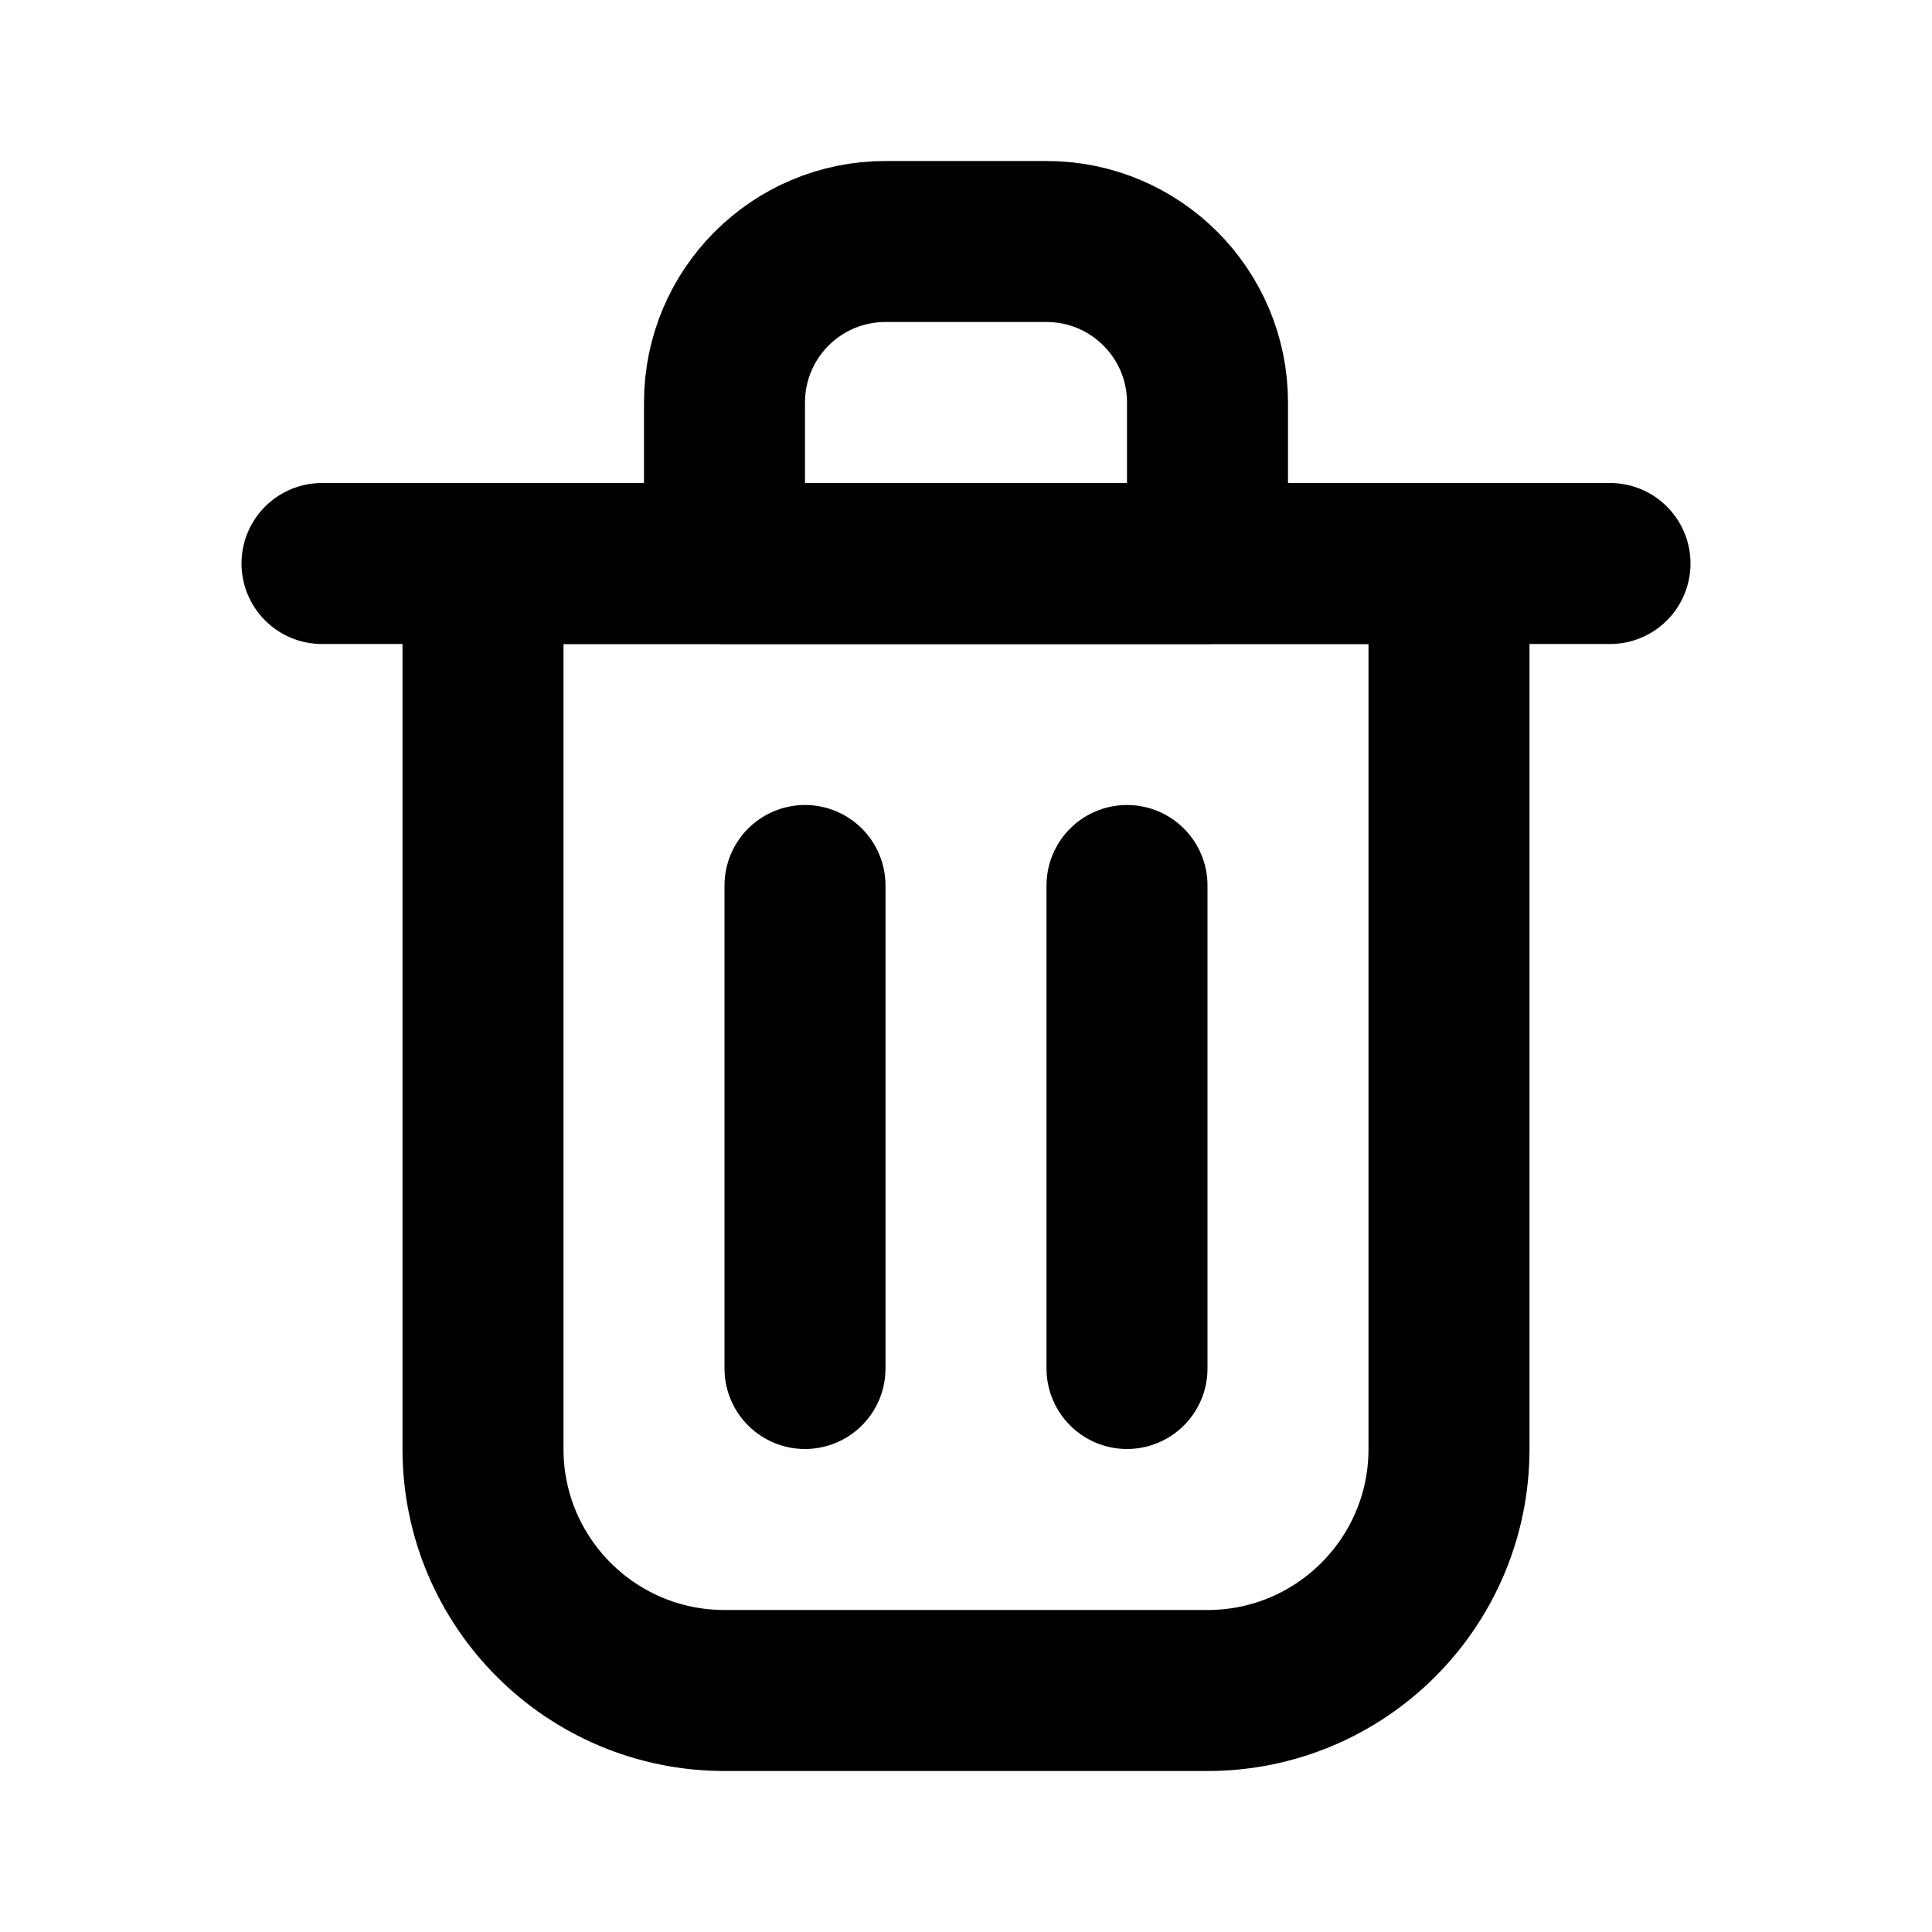
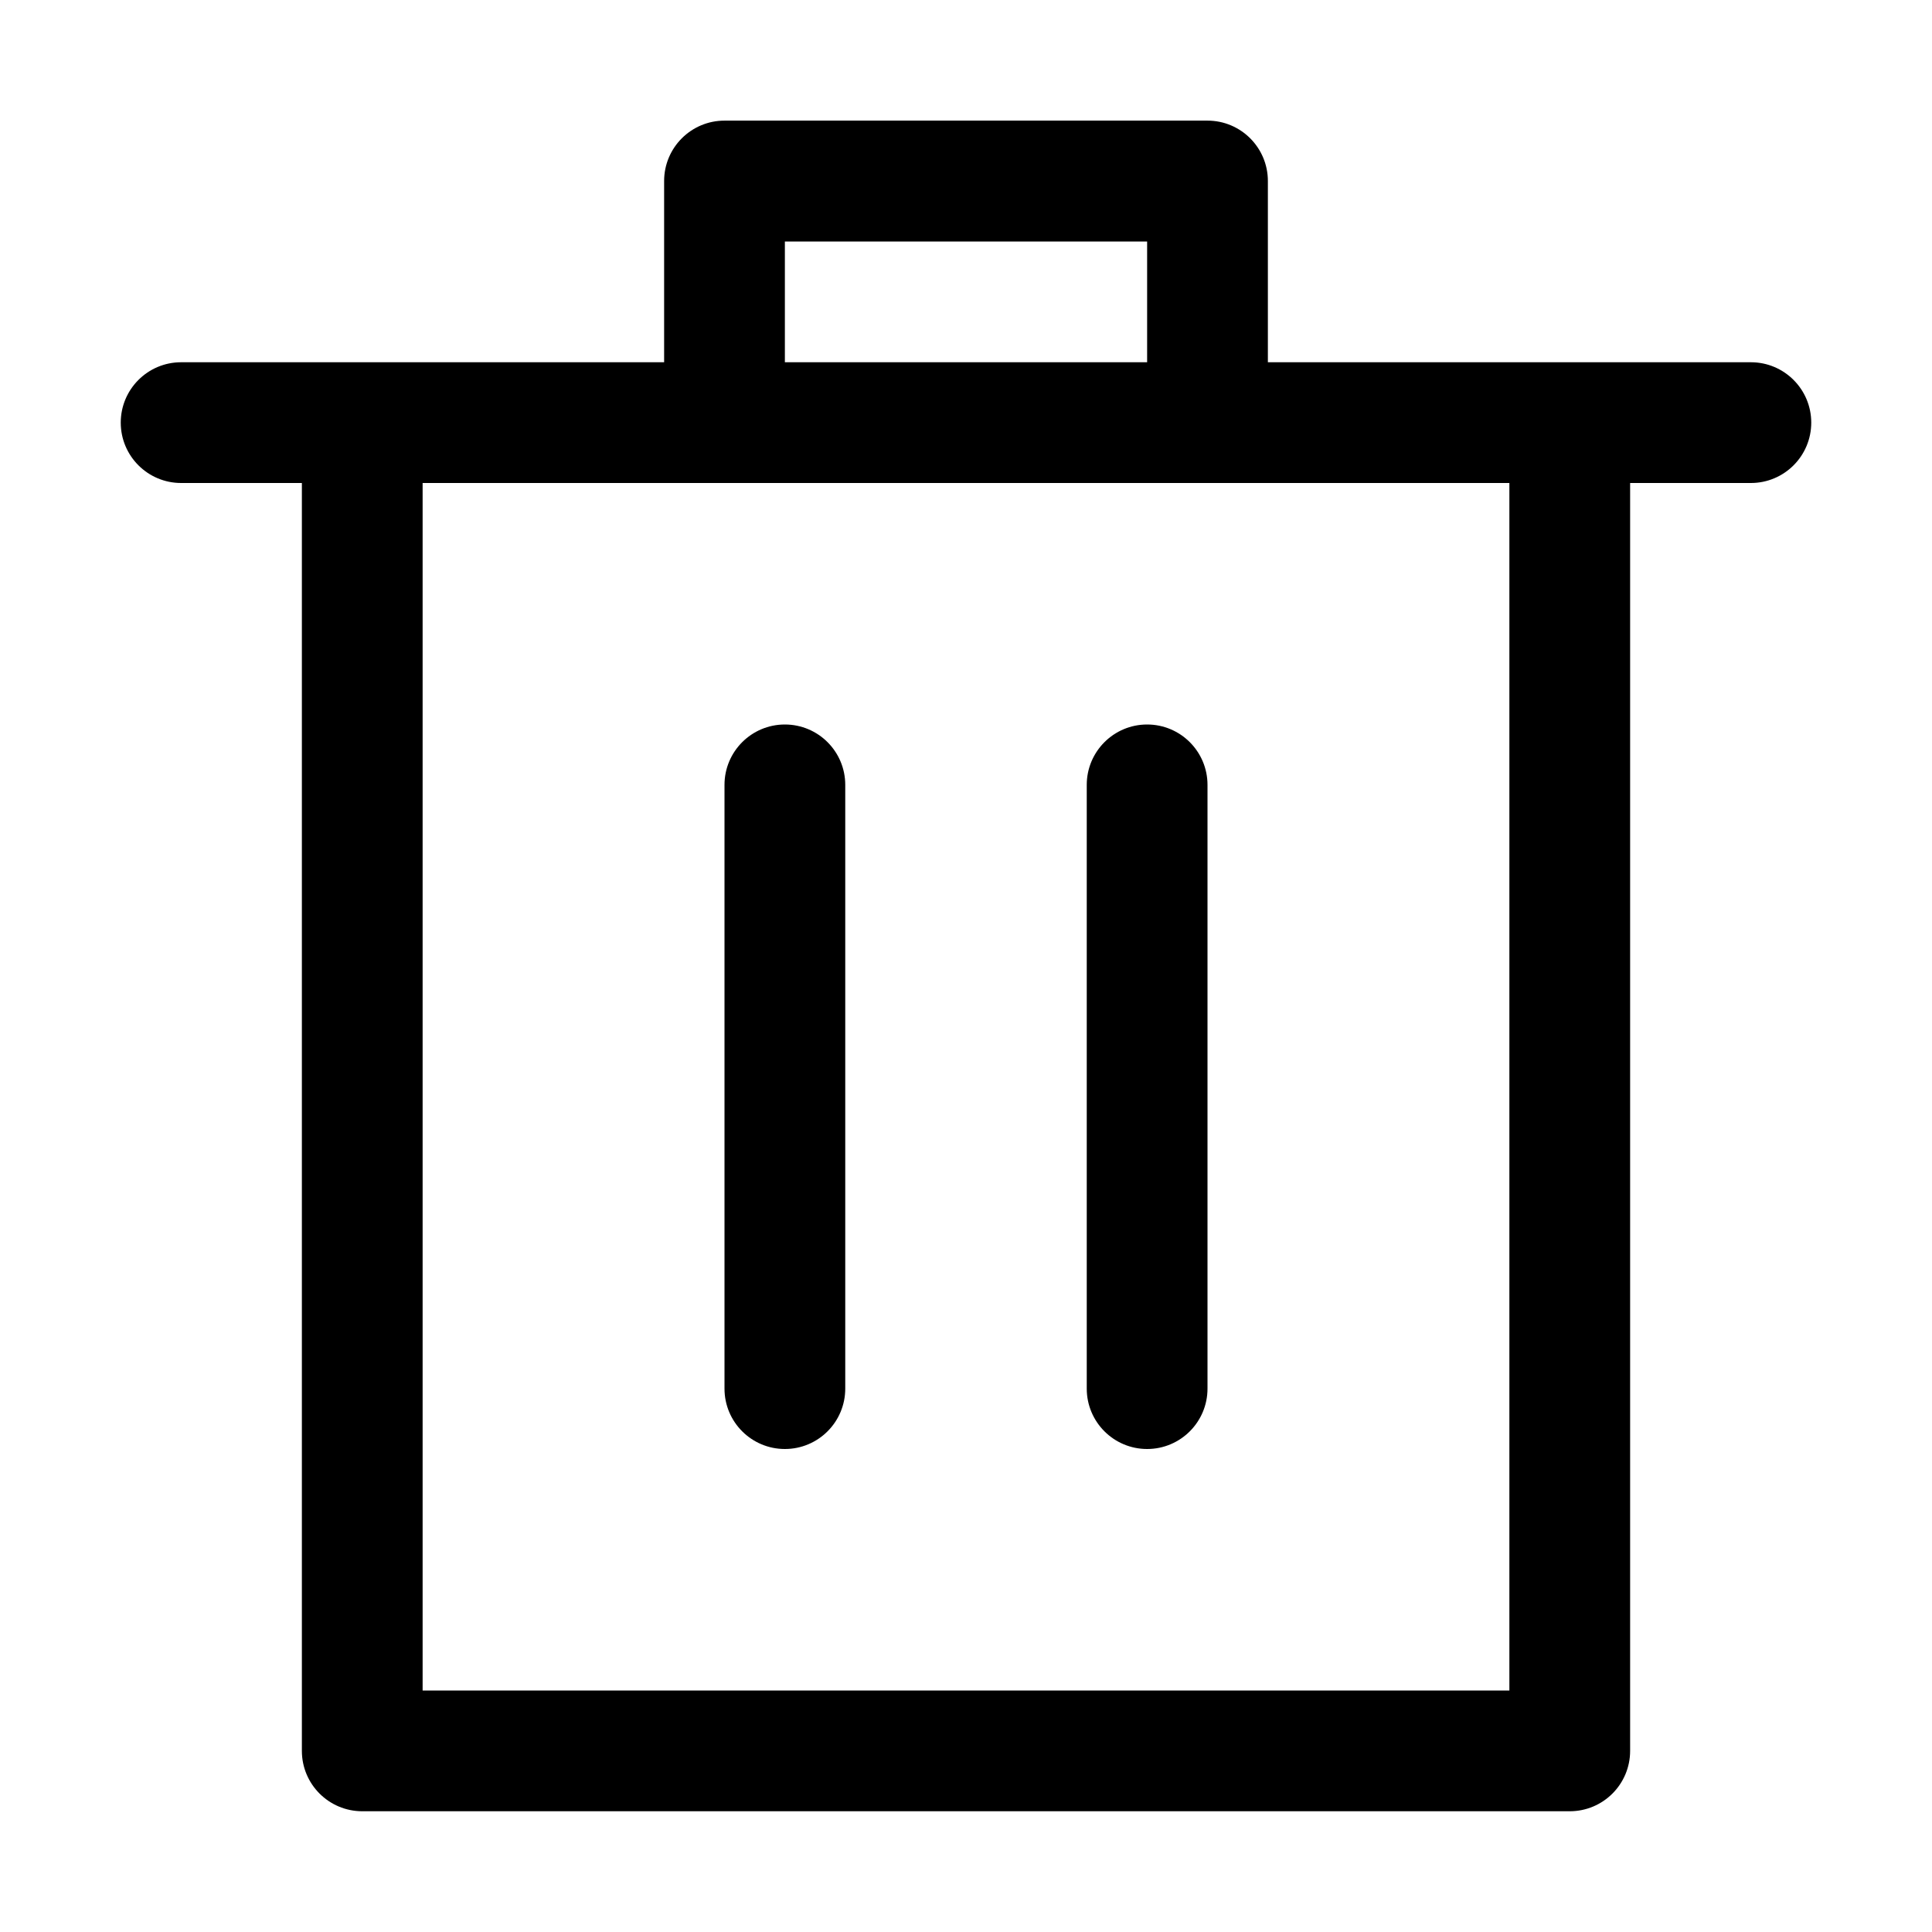
- <svg xmlns="http://www.w3.org/2000/svg" viewBox="0 0 24 24" fill="none">
+ <svg xmlns="http://www.w3.org/2000/svg" viewBox="0 0 1024 1024">
  <g id="SVGRepo_bgCarrier" stroke-width="0" />
  <g id="SVGRepo_tracerCarrier" stroke-linecap="round" stroke-linejoin="round" />
  <g id="SVGRepo_iconCarrier">
-     <path d="M10 11V17" stroke="#000000" stroke-width="2" stroke-linecap="round" stroke-linejoin="round" />
-     <path d="M14 11V17" stroke="#000000" stroke-width="2" stroke-linecap="round" stroke-linejoin="round" />
-     <path d="M4 7H20" stroke="#000000" stroke-width="2" stroke-linecap="round" stroke-linejoin="round" />
-     <path d="M6 7H12H18V18C18 19.657 16.657 21 15 21H9C7.343 21 6 19.657 6 18V7Z" stroke="#000000" stroke-width="2" stroke-linecap="round" stroke-linejoin="round" />
-     <path d="M9 5C9 3.895 9.895 3 11 3H13C14.105 3 15 3.895 15 5V7H9V5Z" stroke="#000000" stroke-width="2" stroke-linecap="round" stroke-linejoin="round" />
+     <path d="M160 256H96a32 32 0 0 1 0-64h256V95.936a32 32 0 0 1 32-32h256a32 32 0 0 1 32 32V192h256a32 32 0 1 1 0 64h-64v672a32 32 0 0 1-32 32H192a32 32 0 0 1-32-32V256zm448-64v-64H416v64h192zM224 896h576V256H224v640zm192-128a32 32 0 0 1-32-32V416a32 32 0 0 1 64 0v320a32 32 0 0 1-32 32zm192 0a32 32 0 0 1-32-32V416a32 32 0 0 1 64 0v320a32 32 0 0 1-32 32z" />
  </g>
</svg>
